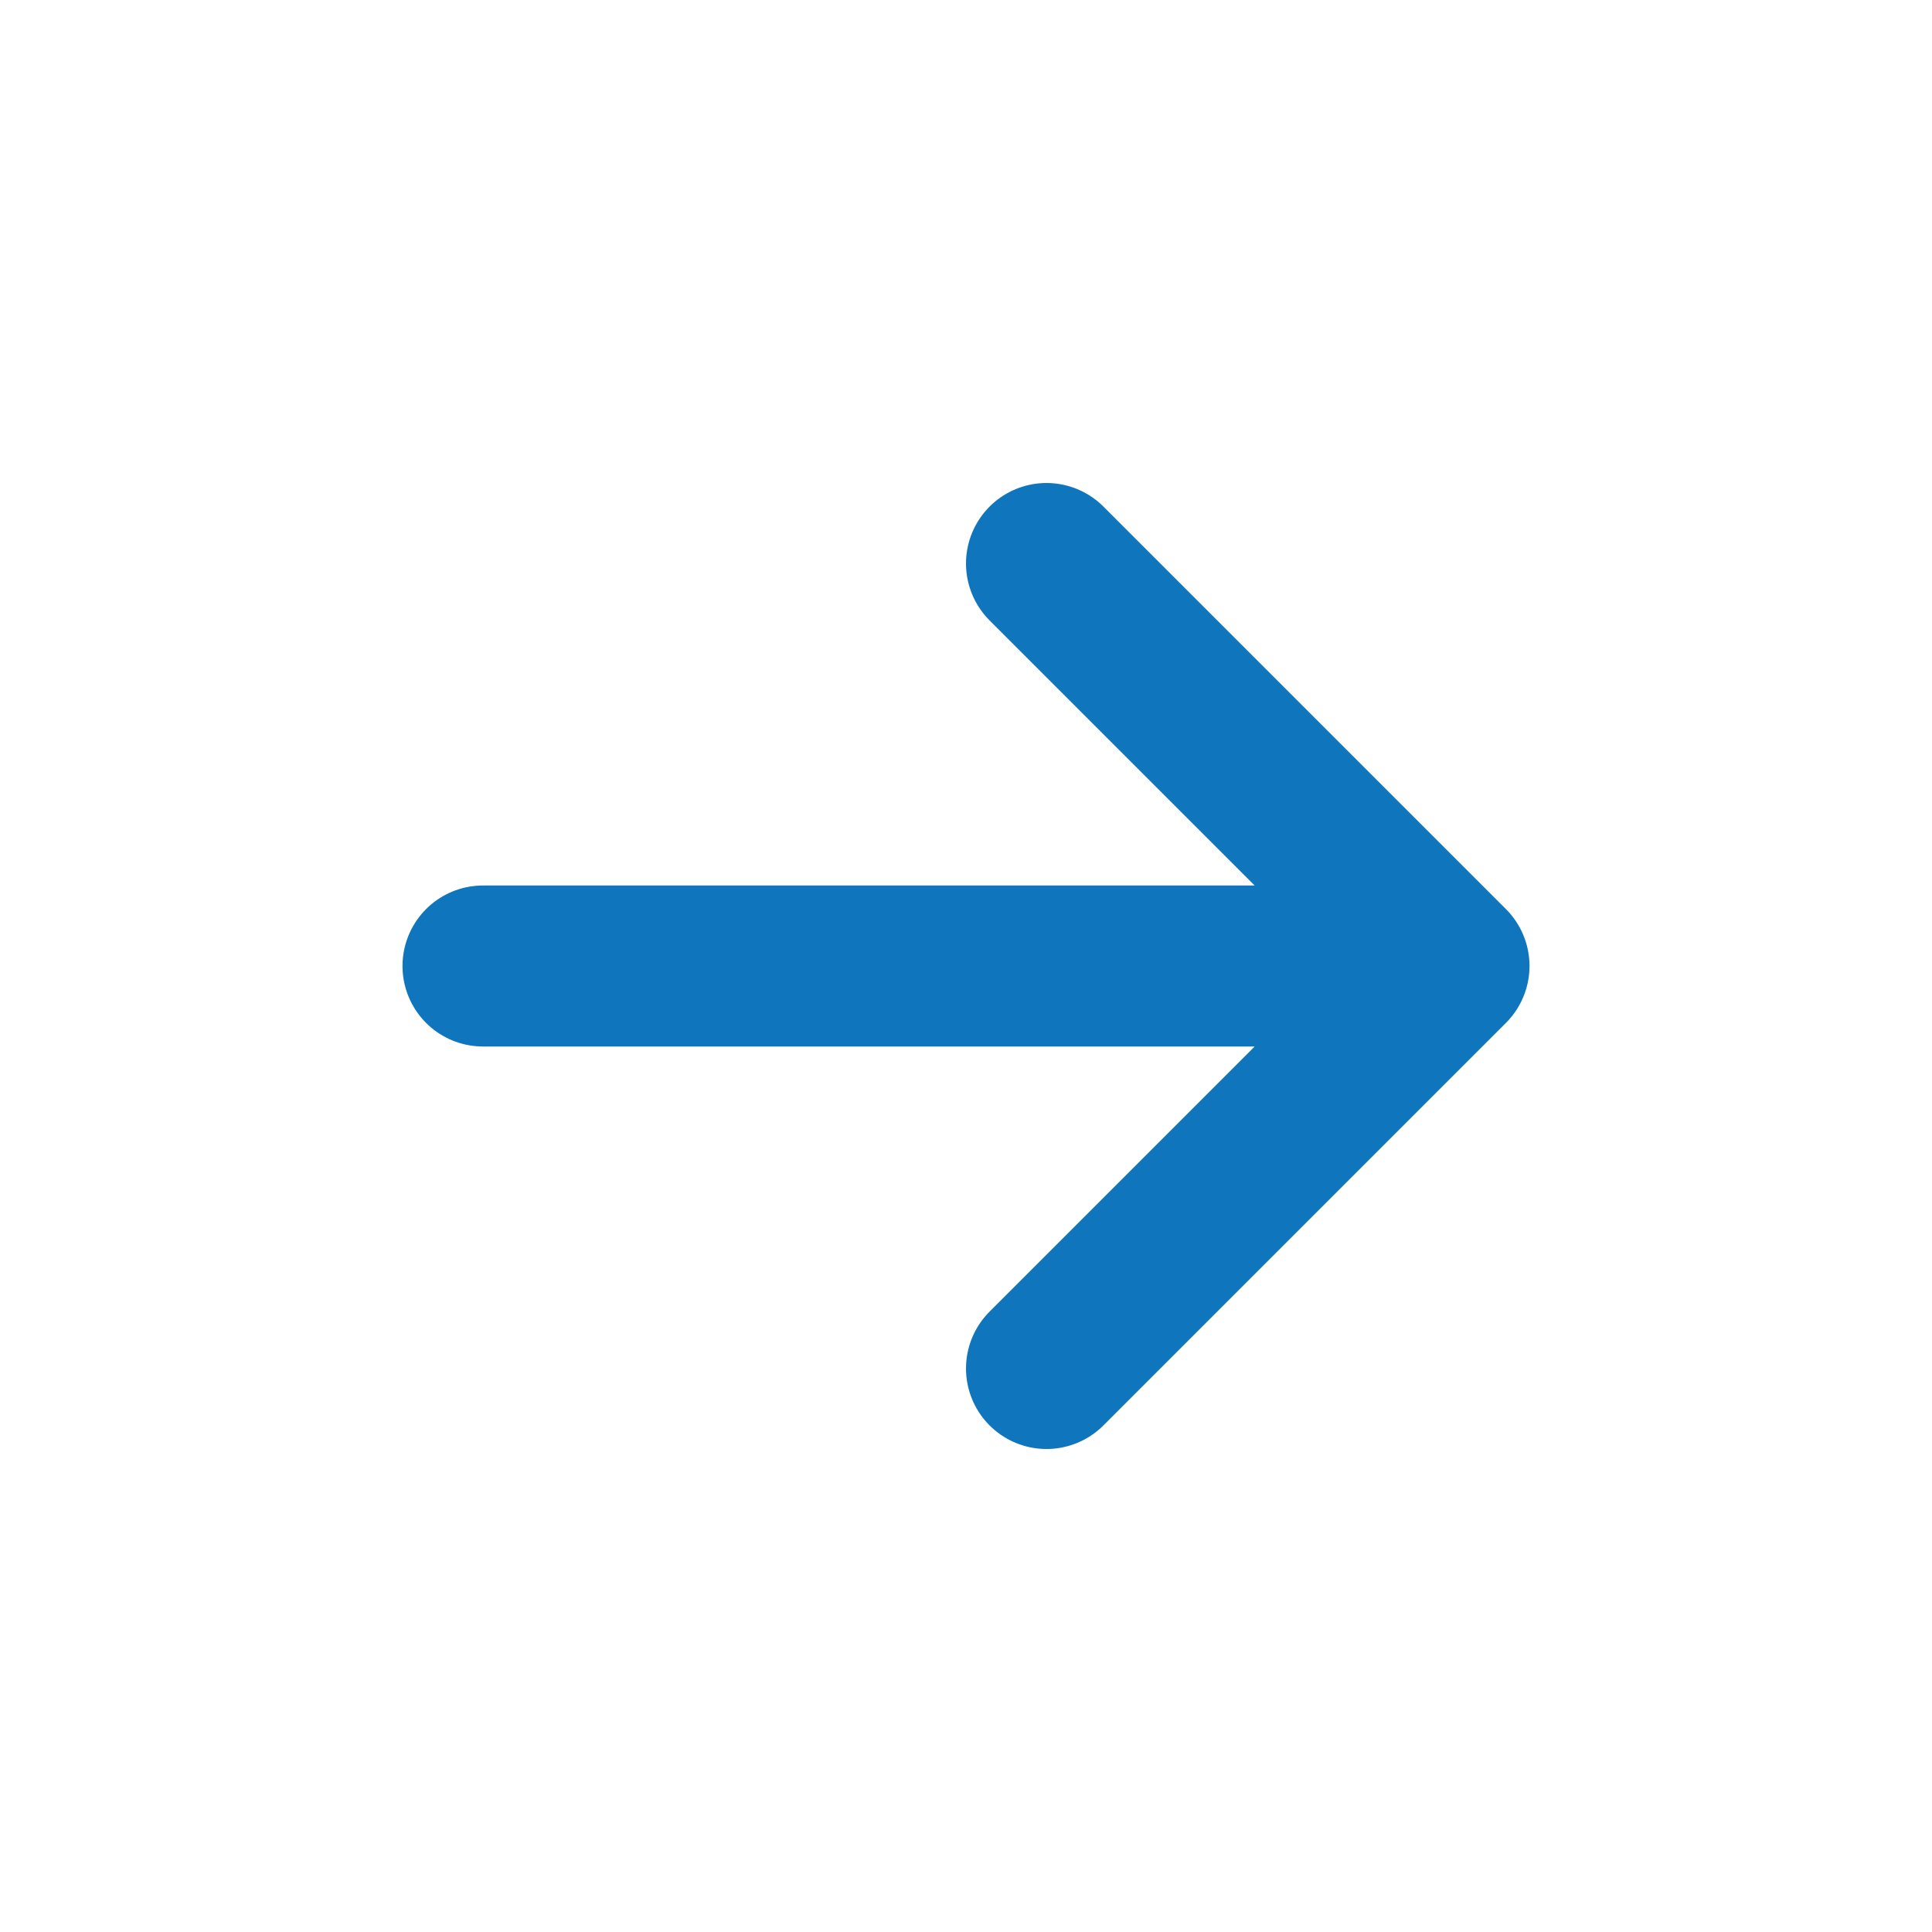
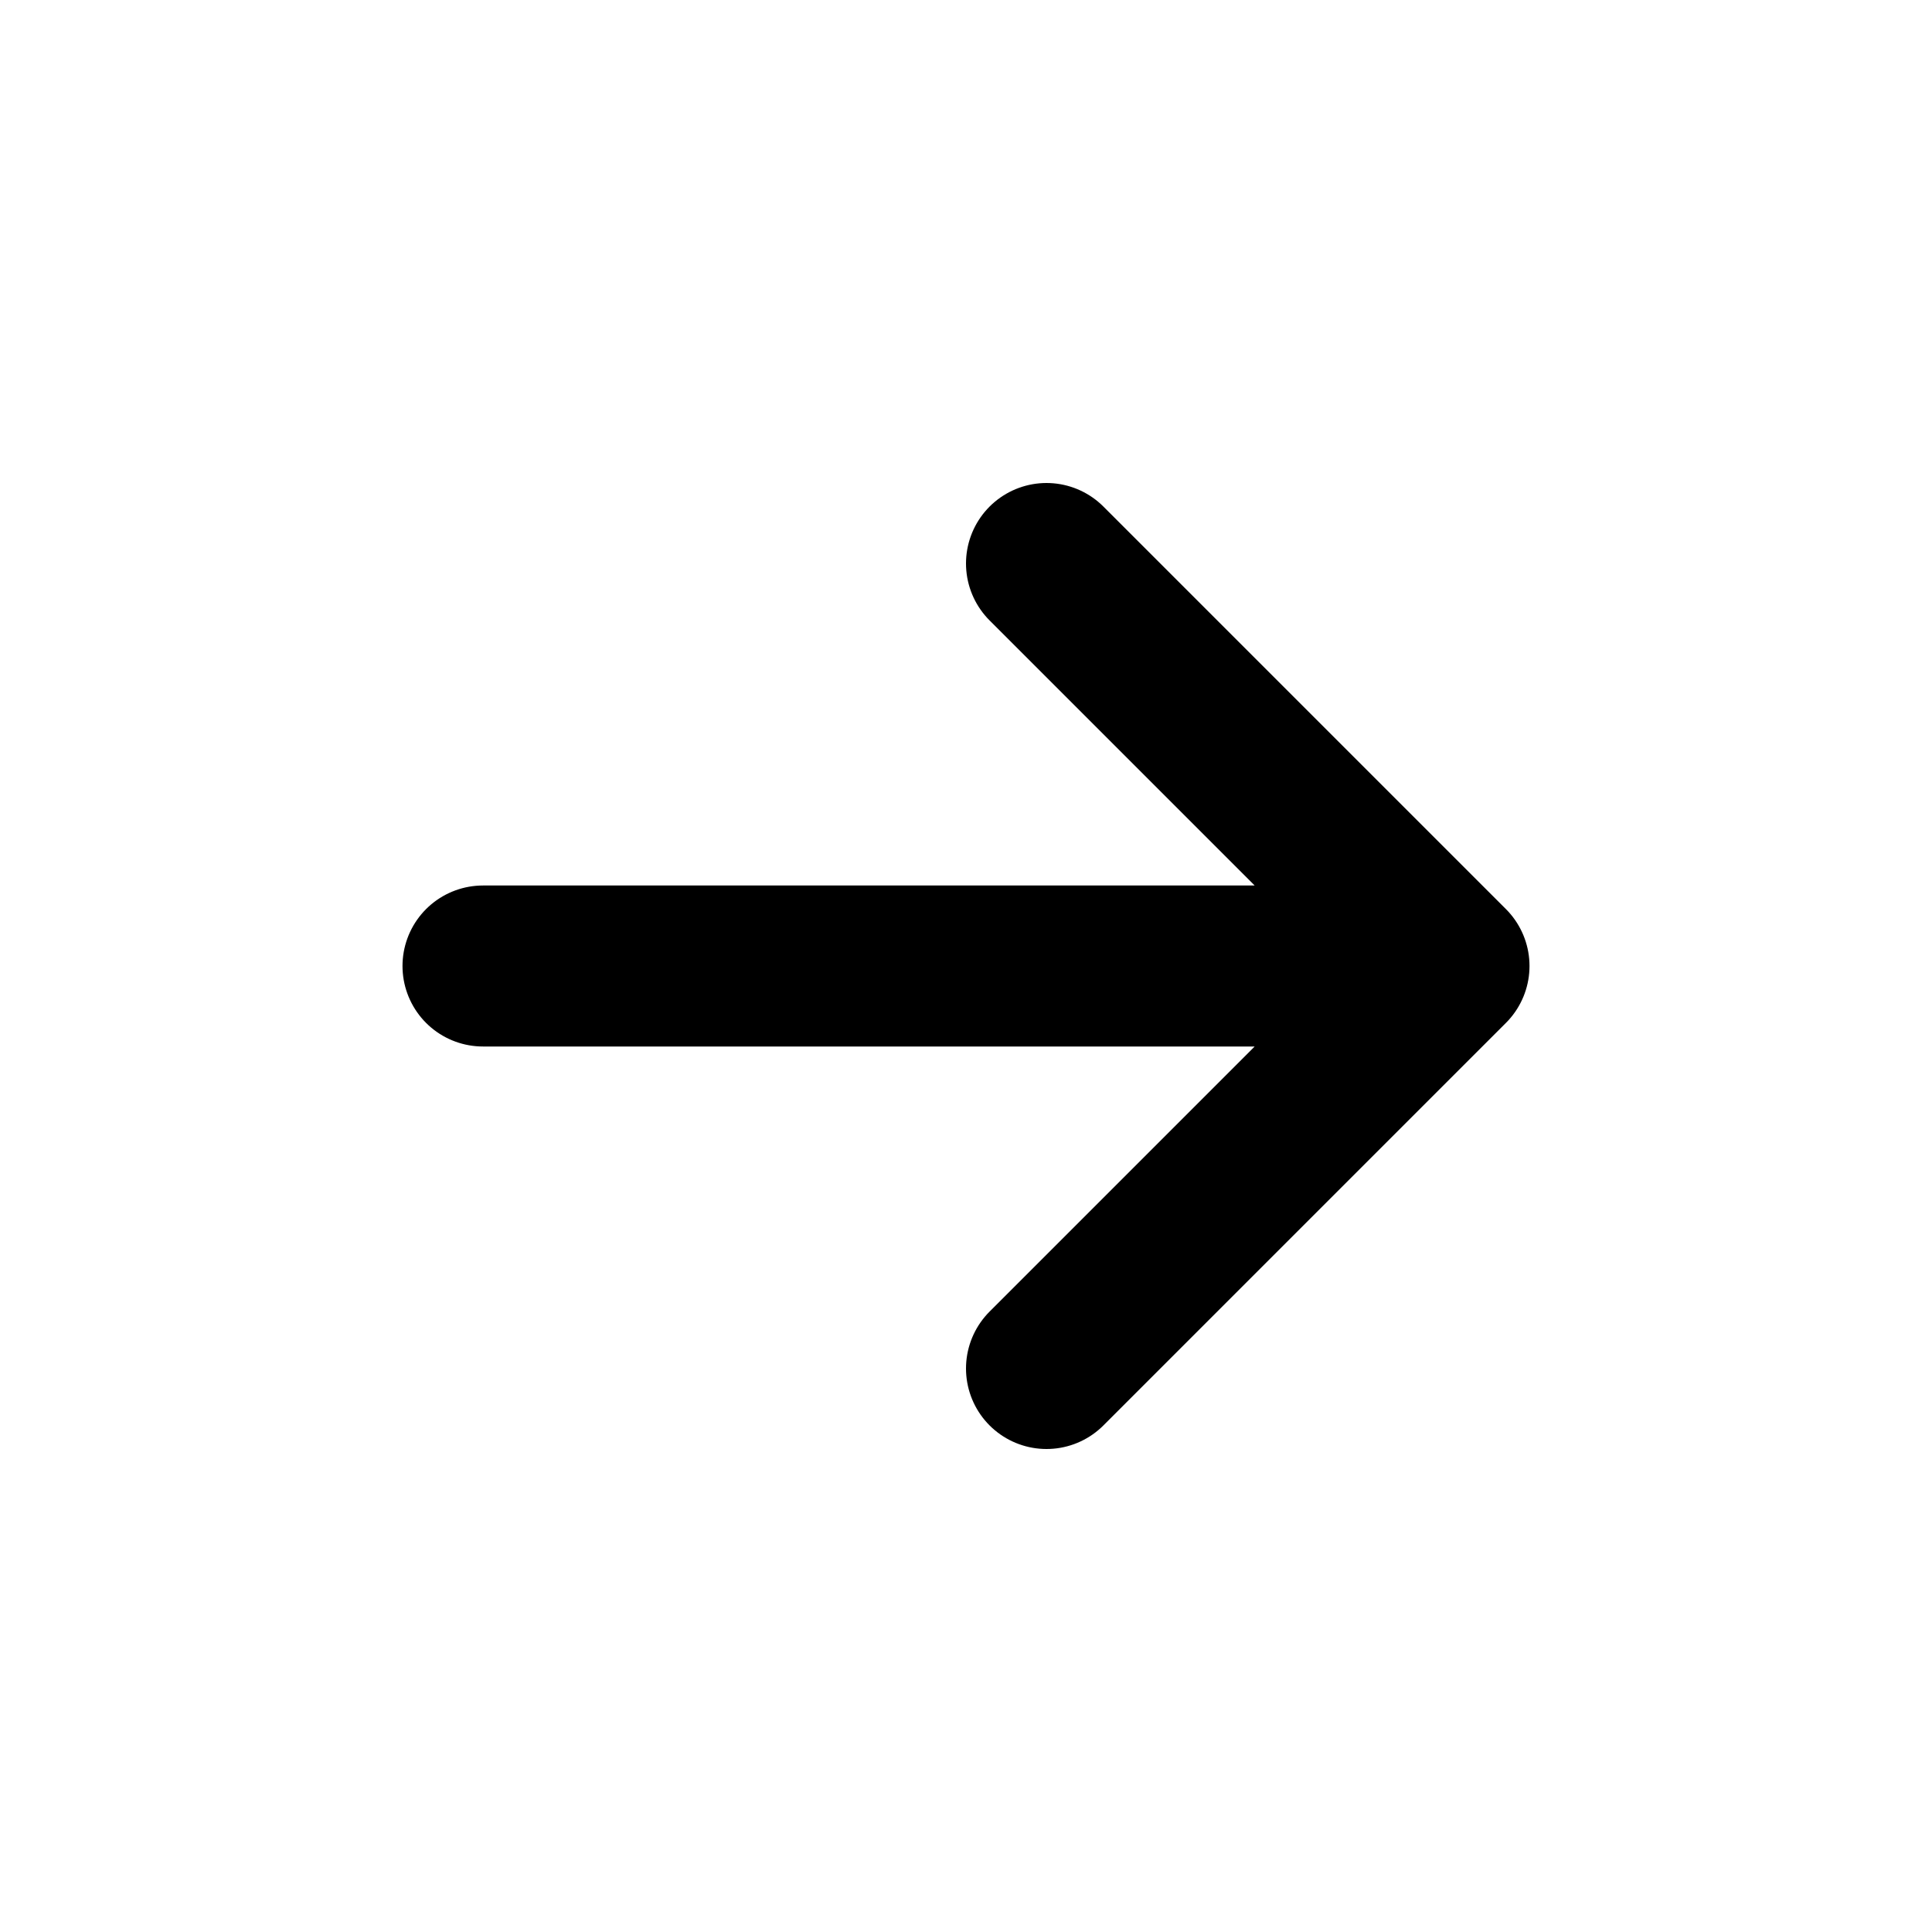
<svg xmlns="http://www.w3.org/2000/svg" width="24" height="24" viewBox="0 0 24 24" fill="none">
-   <path d="M6 12H18M18 12L13 7M18 12L13 17" stroke="#0F75BC" stroke-width="2" stroke-linecap="round" stroke-linejoin="round" />
+   <path d="M6 12H18M18 12L13 7M18 12L13 17" stroke="currentColor" stroke-width="2" stroke-linecap="round" stroke-linejoin="round" />
</svg>
